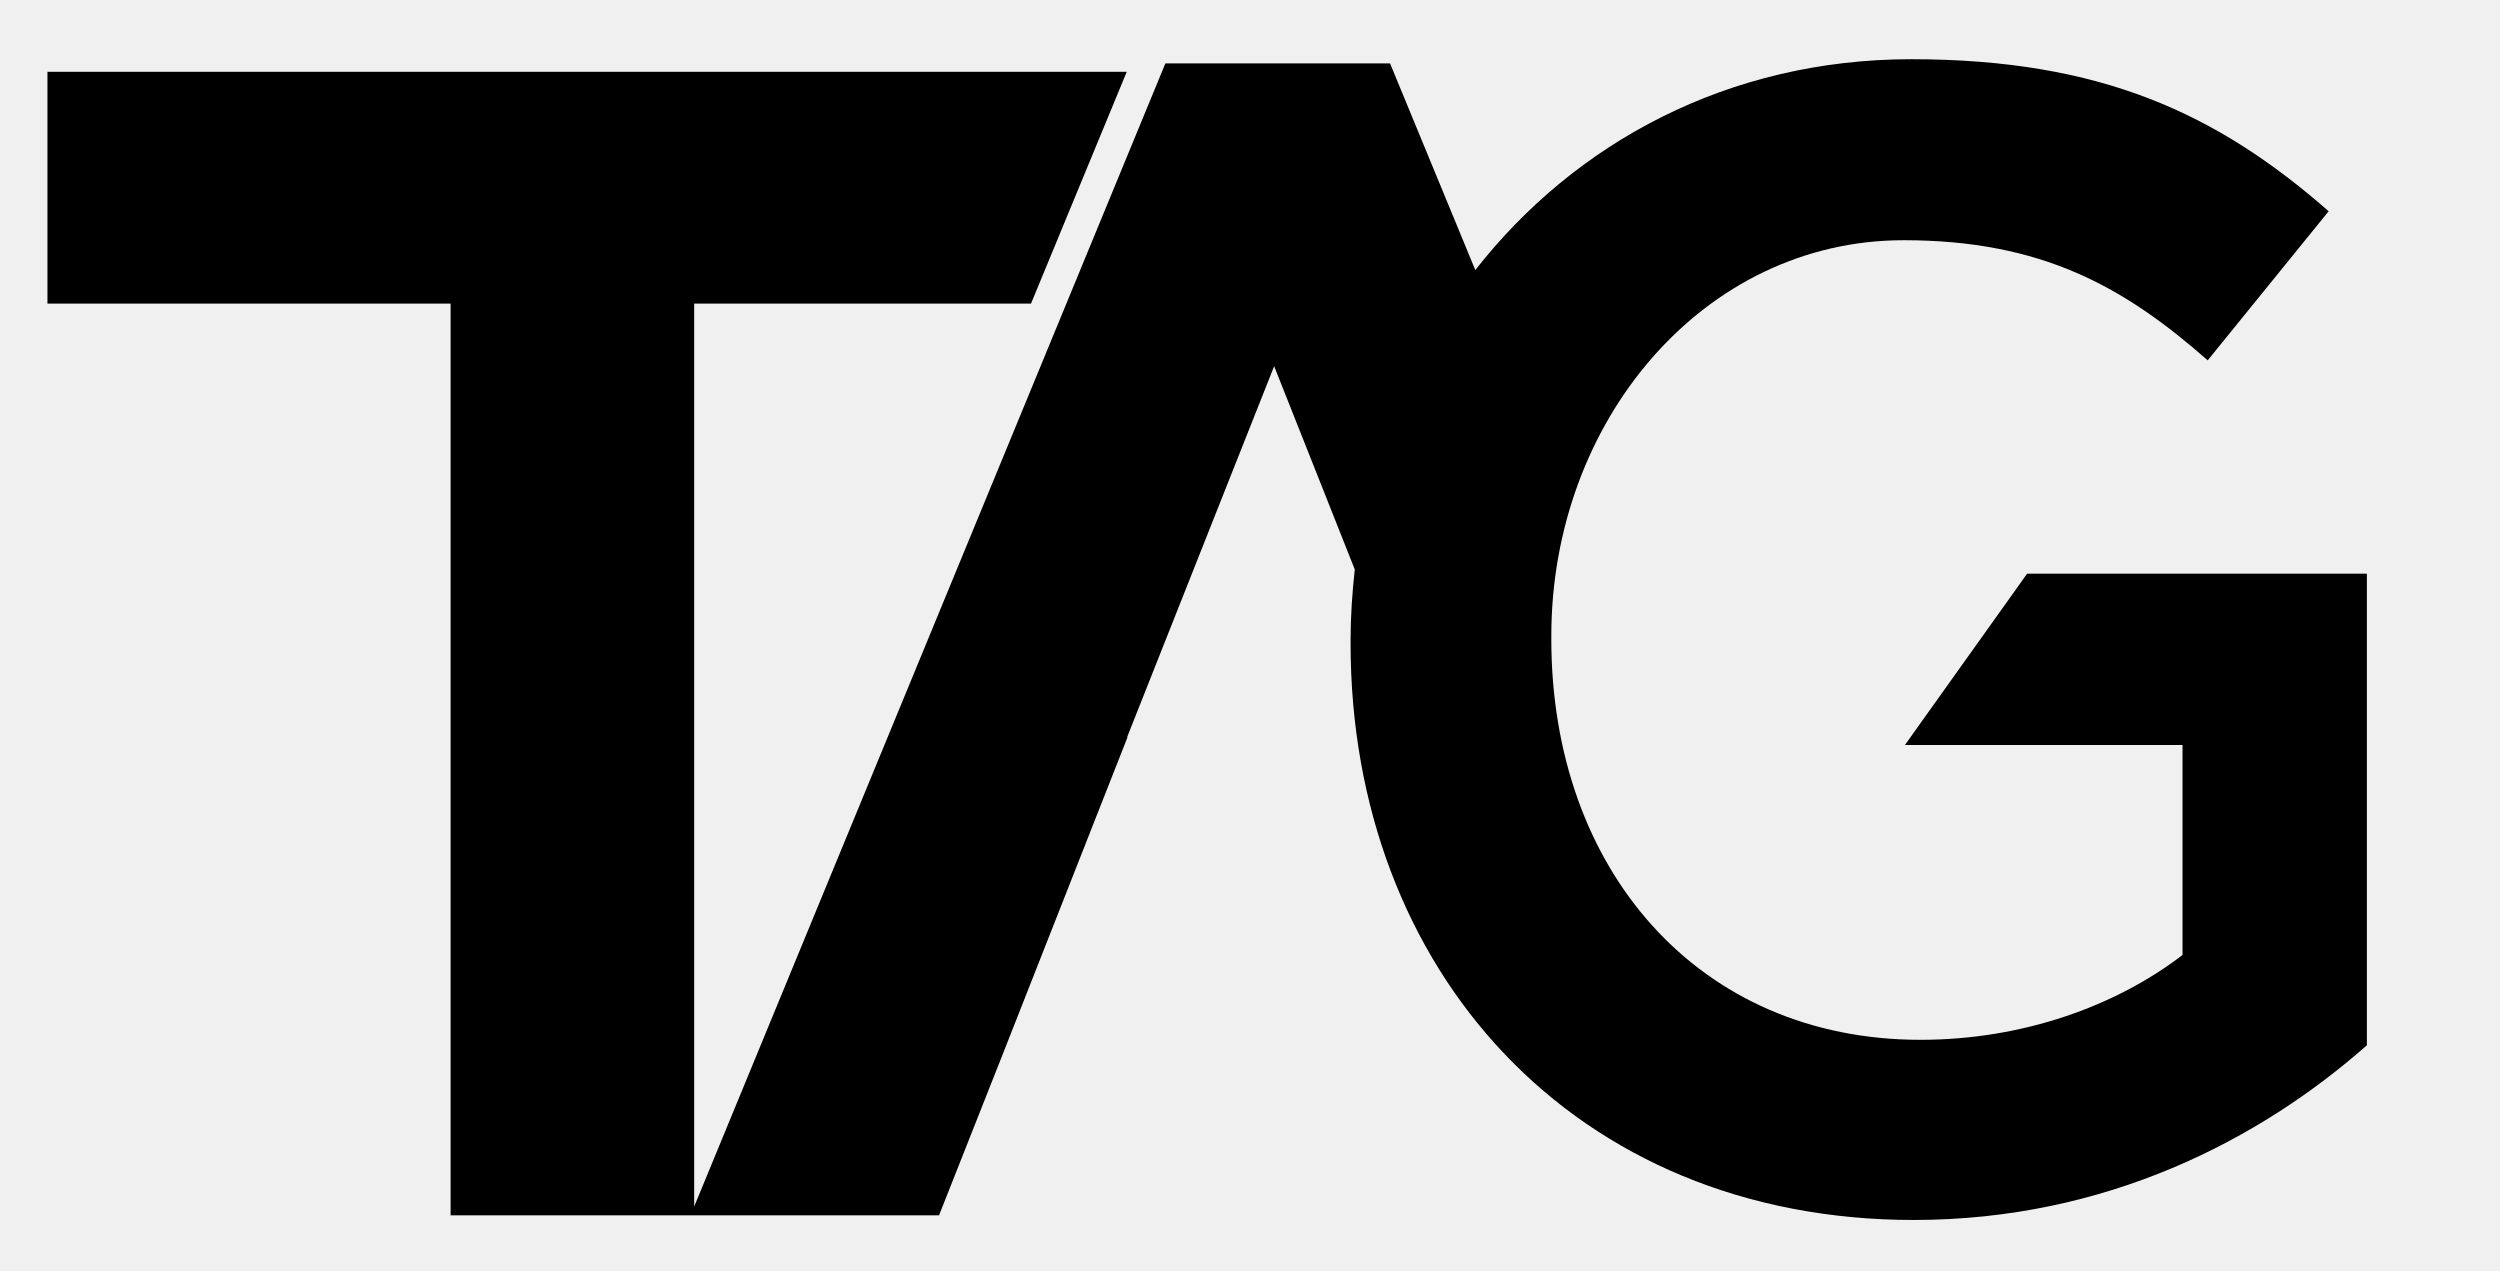
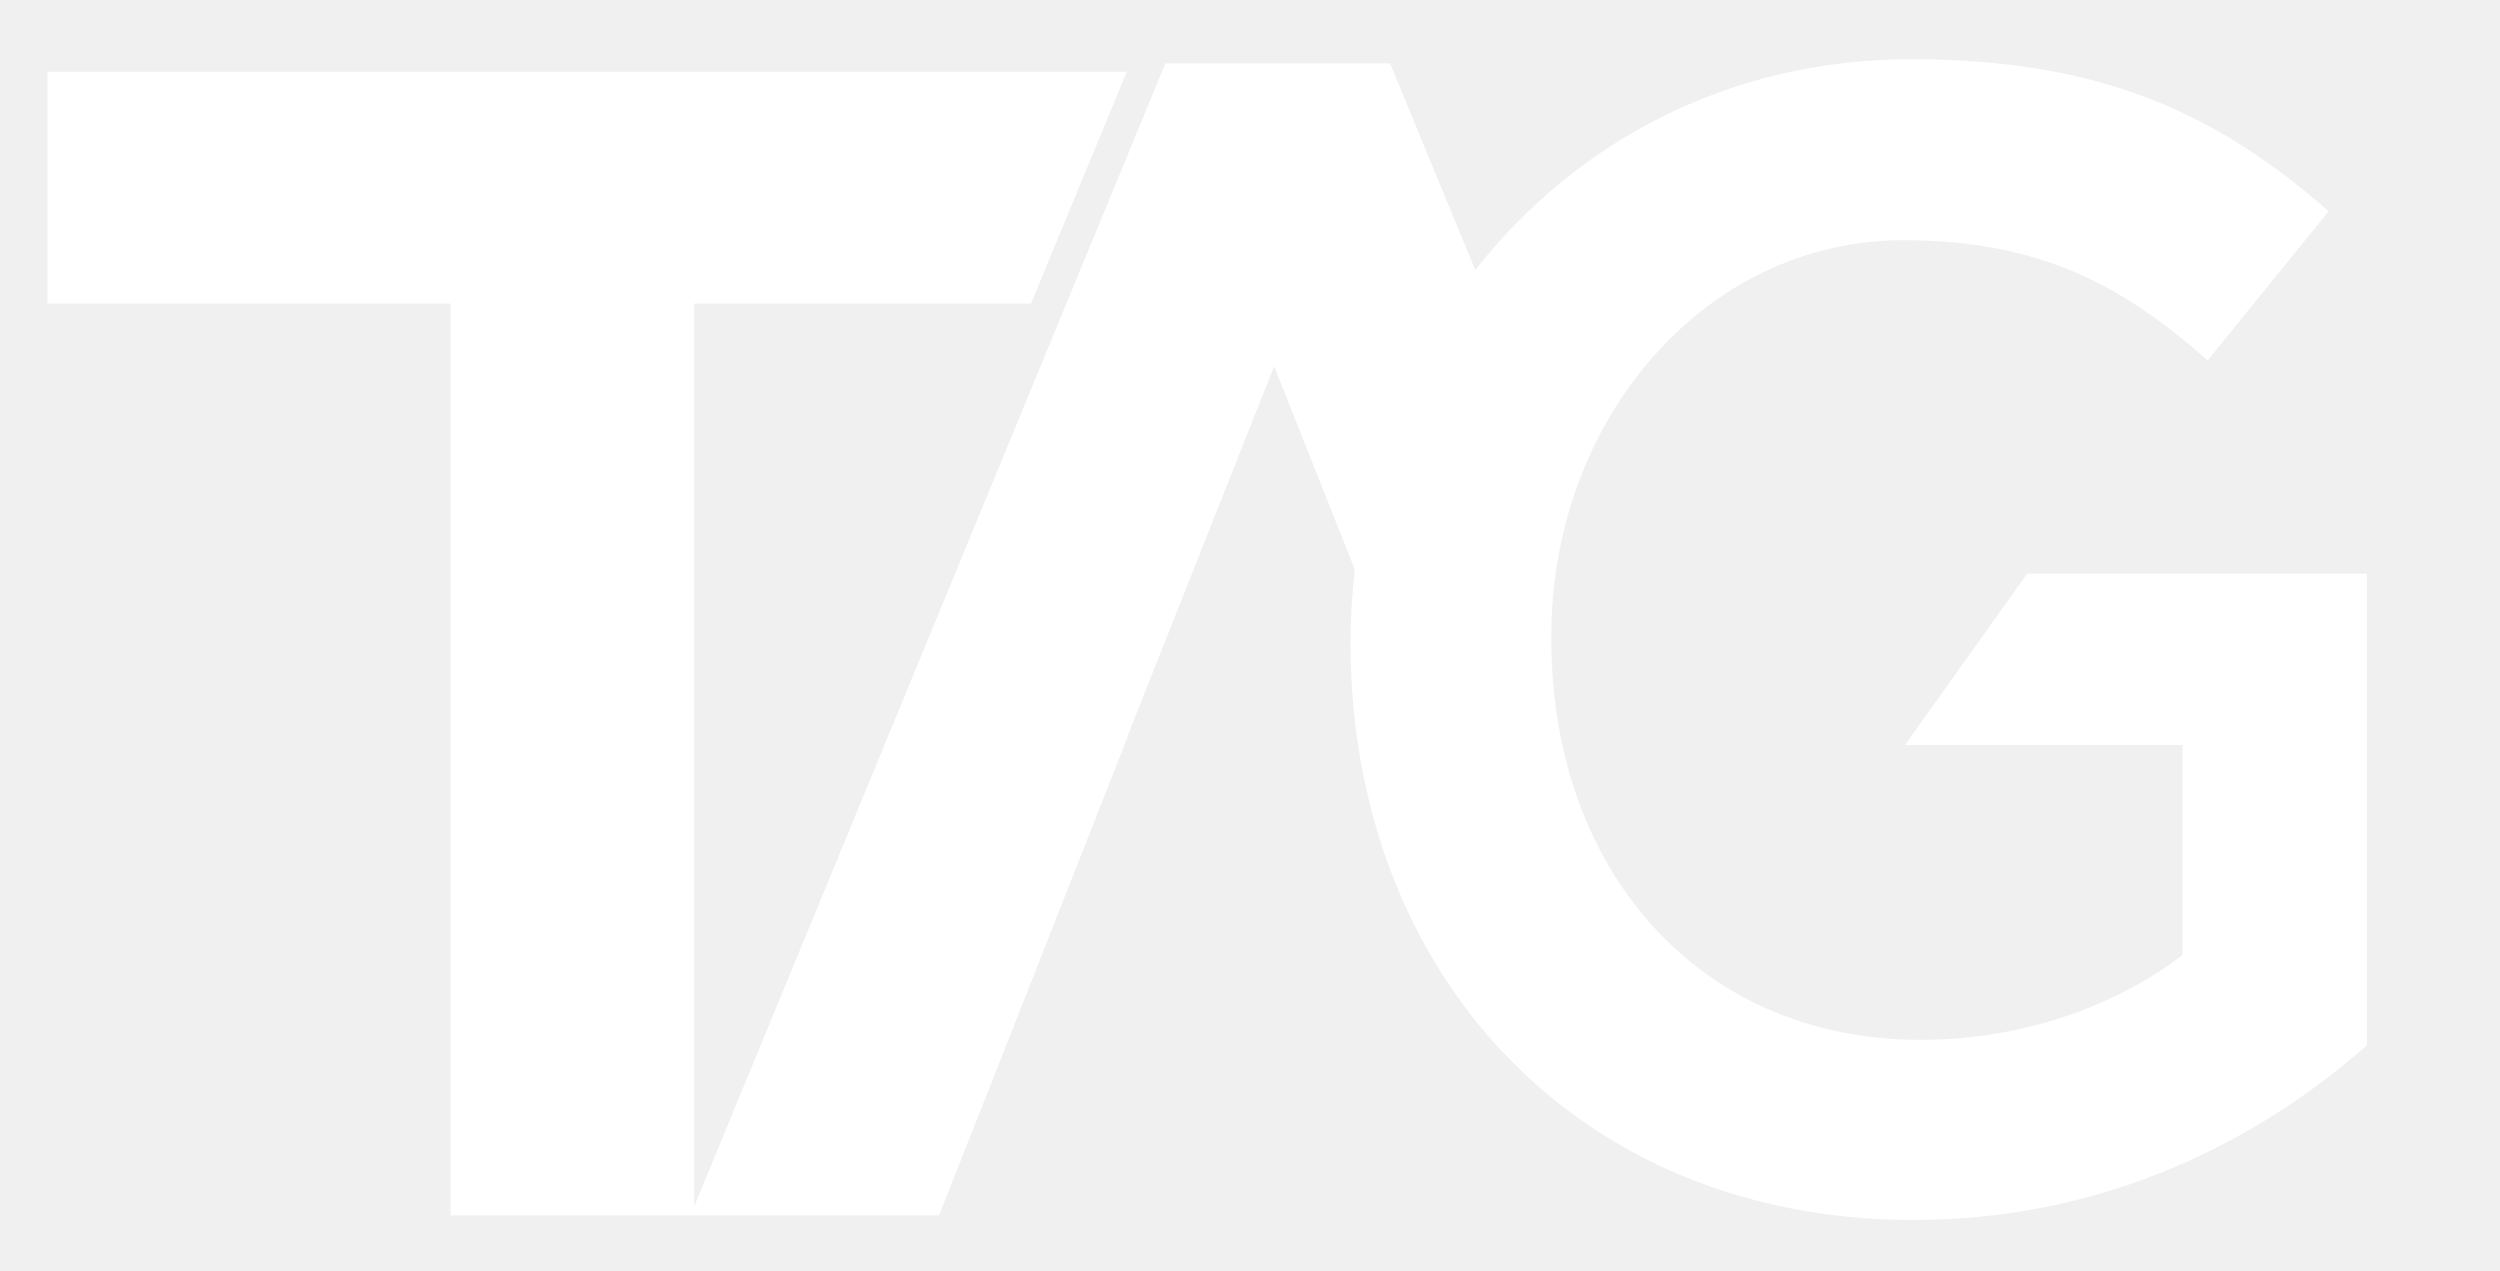
- <svg xmlns="http://www.w3.org/2000/svg" version="1.1" id="Camada_1" x="0px" y="0px" viewBox="0 0 595.3 302.6" style="enable-background:new 0 0 595.3 302.6;" xml:space="preserve">
+ <svg xmlns="http://www.w3.org/2000/svg" fill="#fff" version="1.1" id="Camada_1" x="0px" y="0px" viewBox="0 0 595.3 302.6" style="enable-background:new 0 0 595.3 302.6;" xml:space="preserve">
  <g>
    <g>
      <path d="M482.7,136.6l-29.1,40.8h66.1v50c-15.9,12.2-38.1,20.2-62.4,20.2c-52.8,0-87.9-40.4-87.9-95.4v-0.8    c0-51.1,36.2-94.2,83.9-94.2c32.9,0,52.5,11.1,72.4,28.6l28.8-35.5c-26.6-23.3-54.3-36.2-99.4-36.2c-43.5,0-80,19.8-103.8,50.2    L331,15.1h-53.5L165.3,287.3v-215h80.2l22.8-55.2H11.3v55.2h96v217.1h116.3l15.3-38.7l29.6-75.2h-0.1l35-88.3l19.2,48.4    c-0.6,5.5-1,11.1-1,16.8v0.8c0,77.8,53.2,137.3,134.1,137.3c45.8,0,82.4-19.1,107.9-41.6V136.6H482.7z" />
    </g>
  </g>
</svg>
